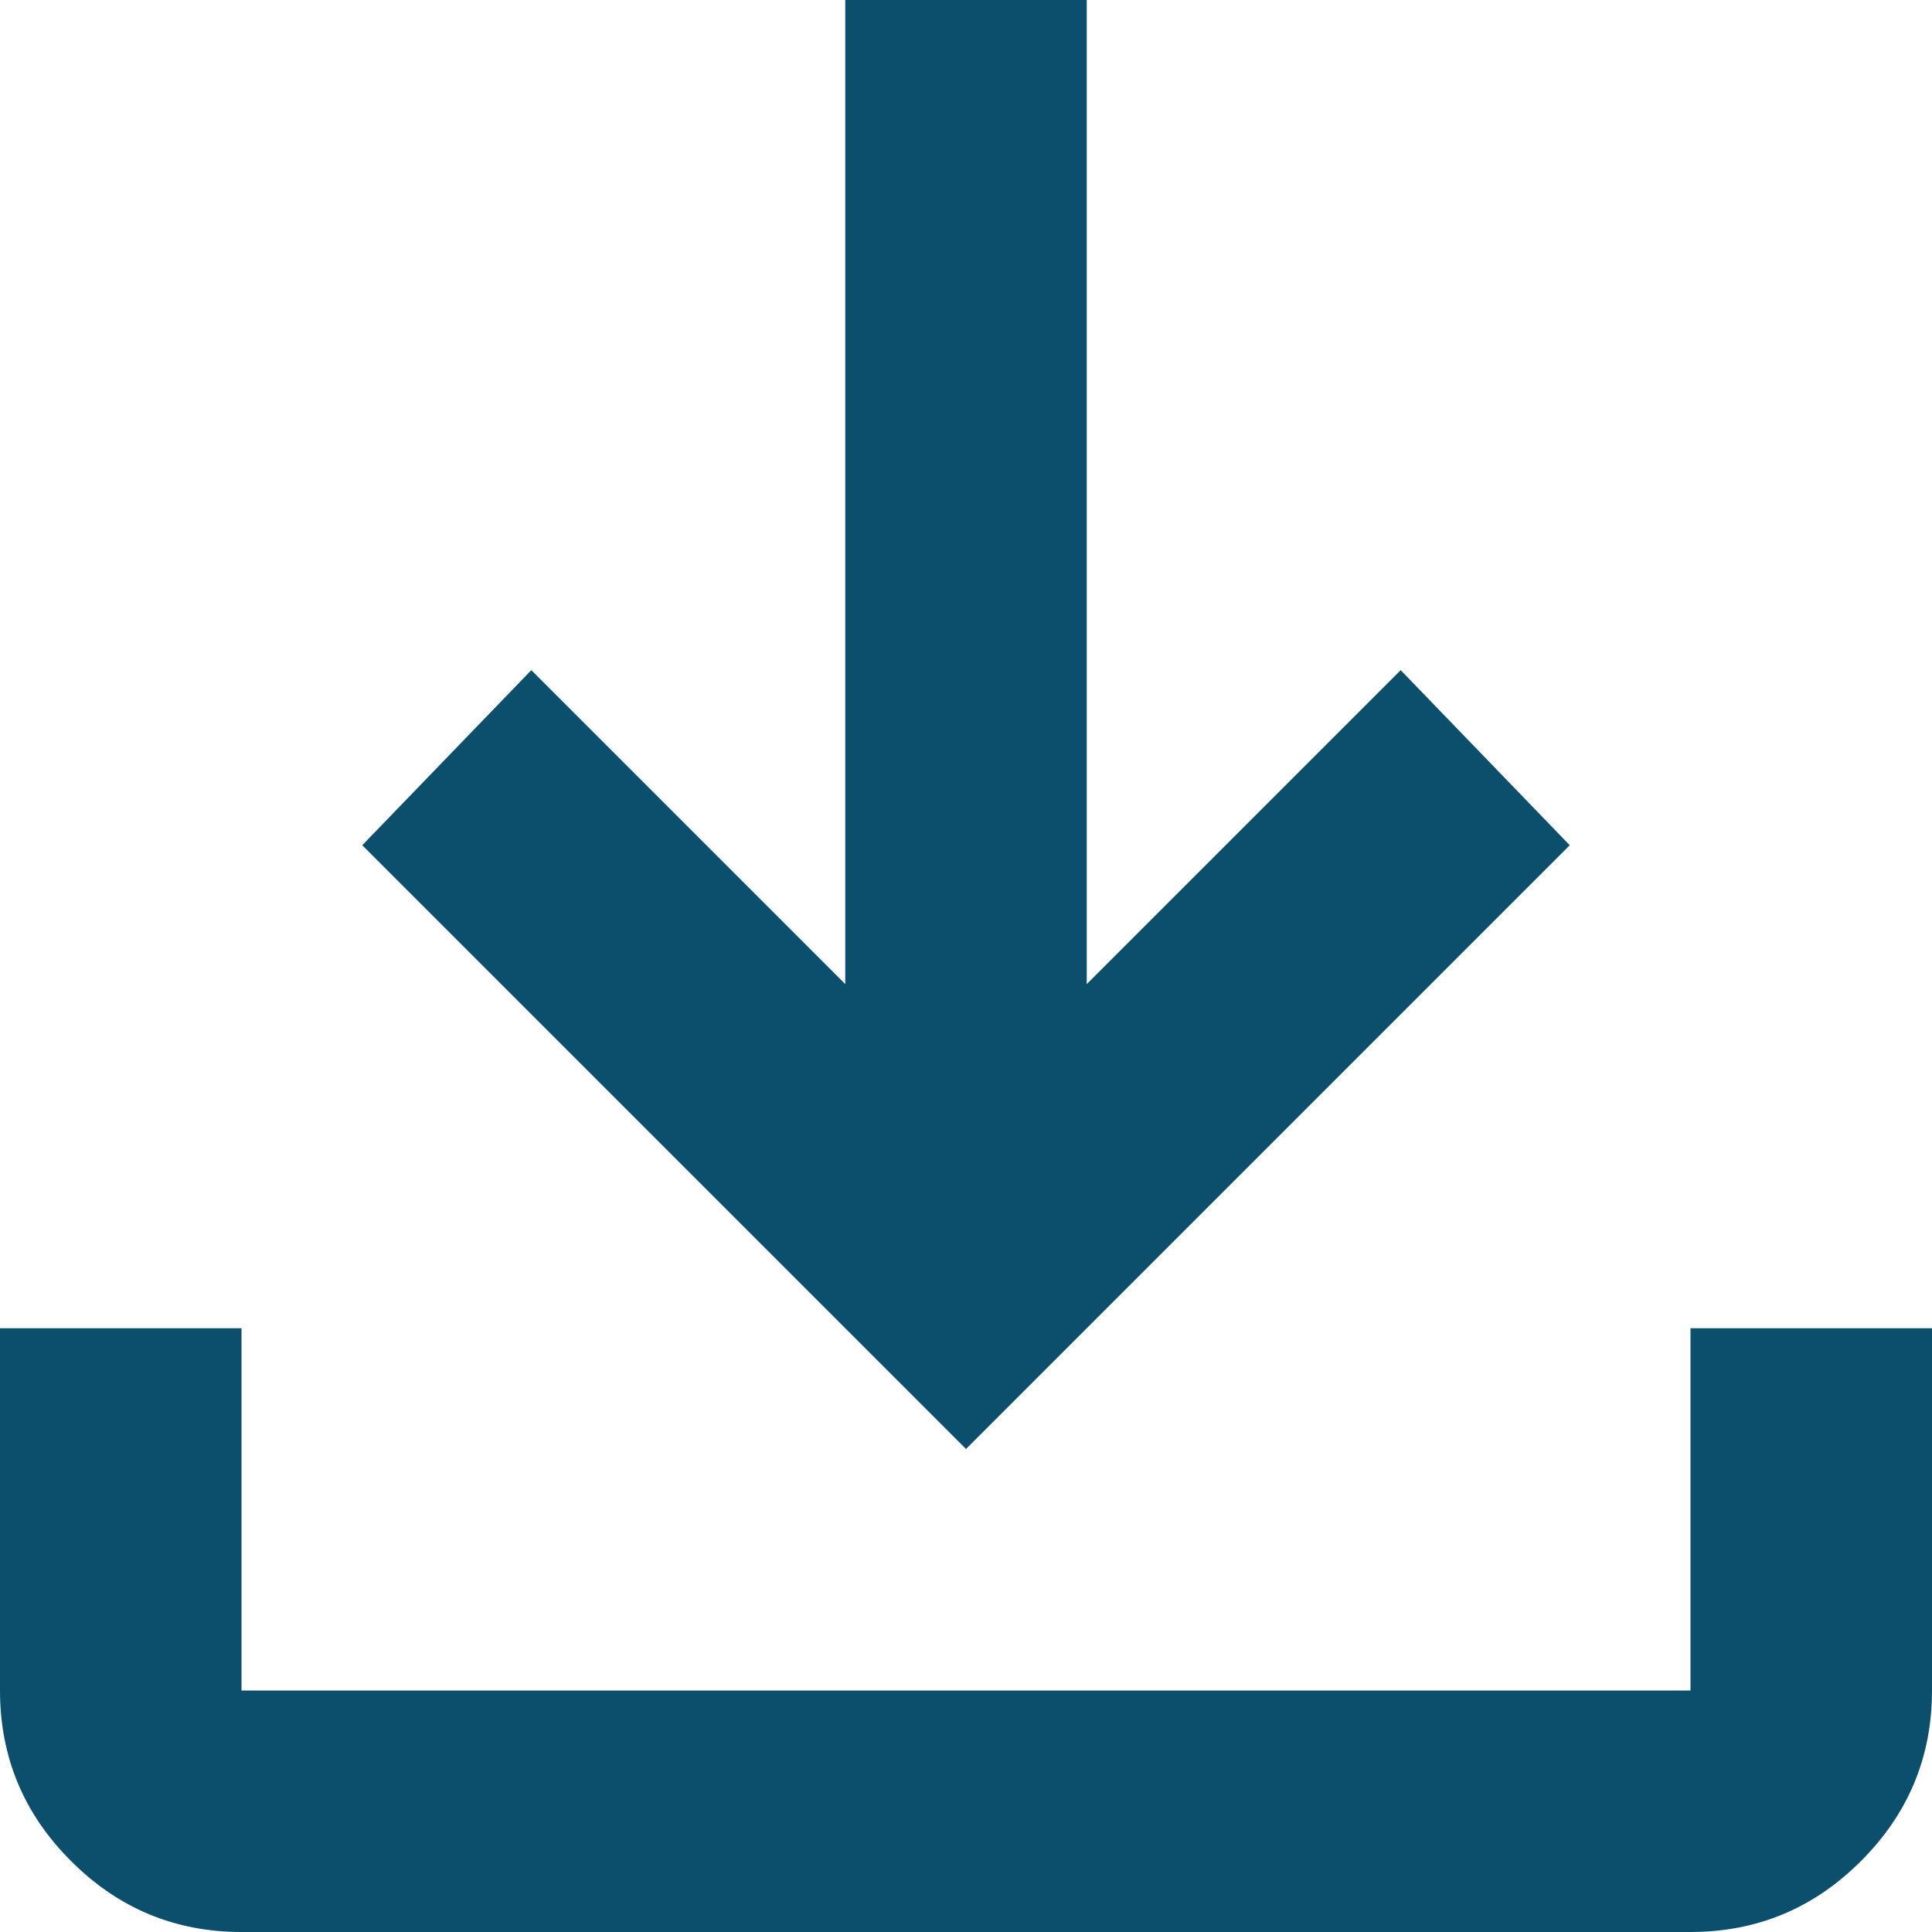
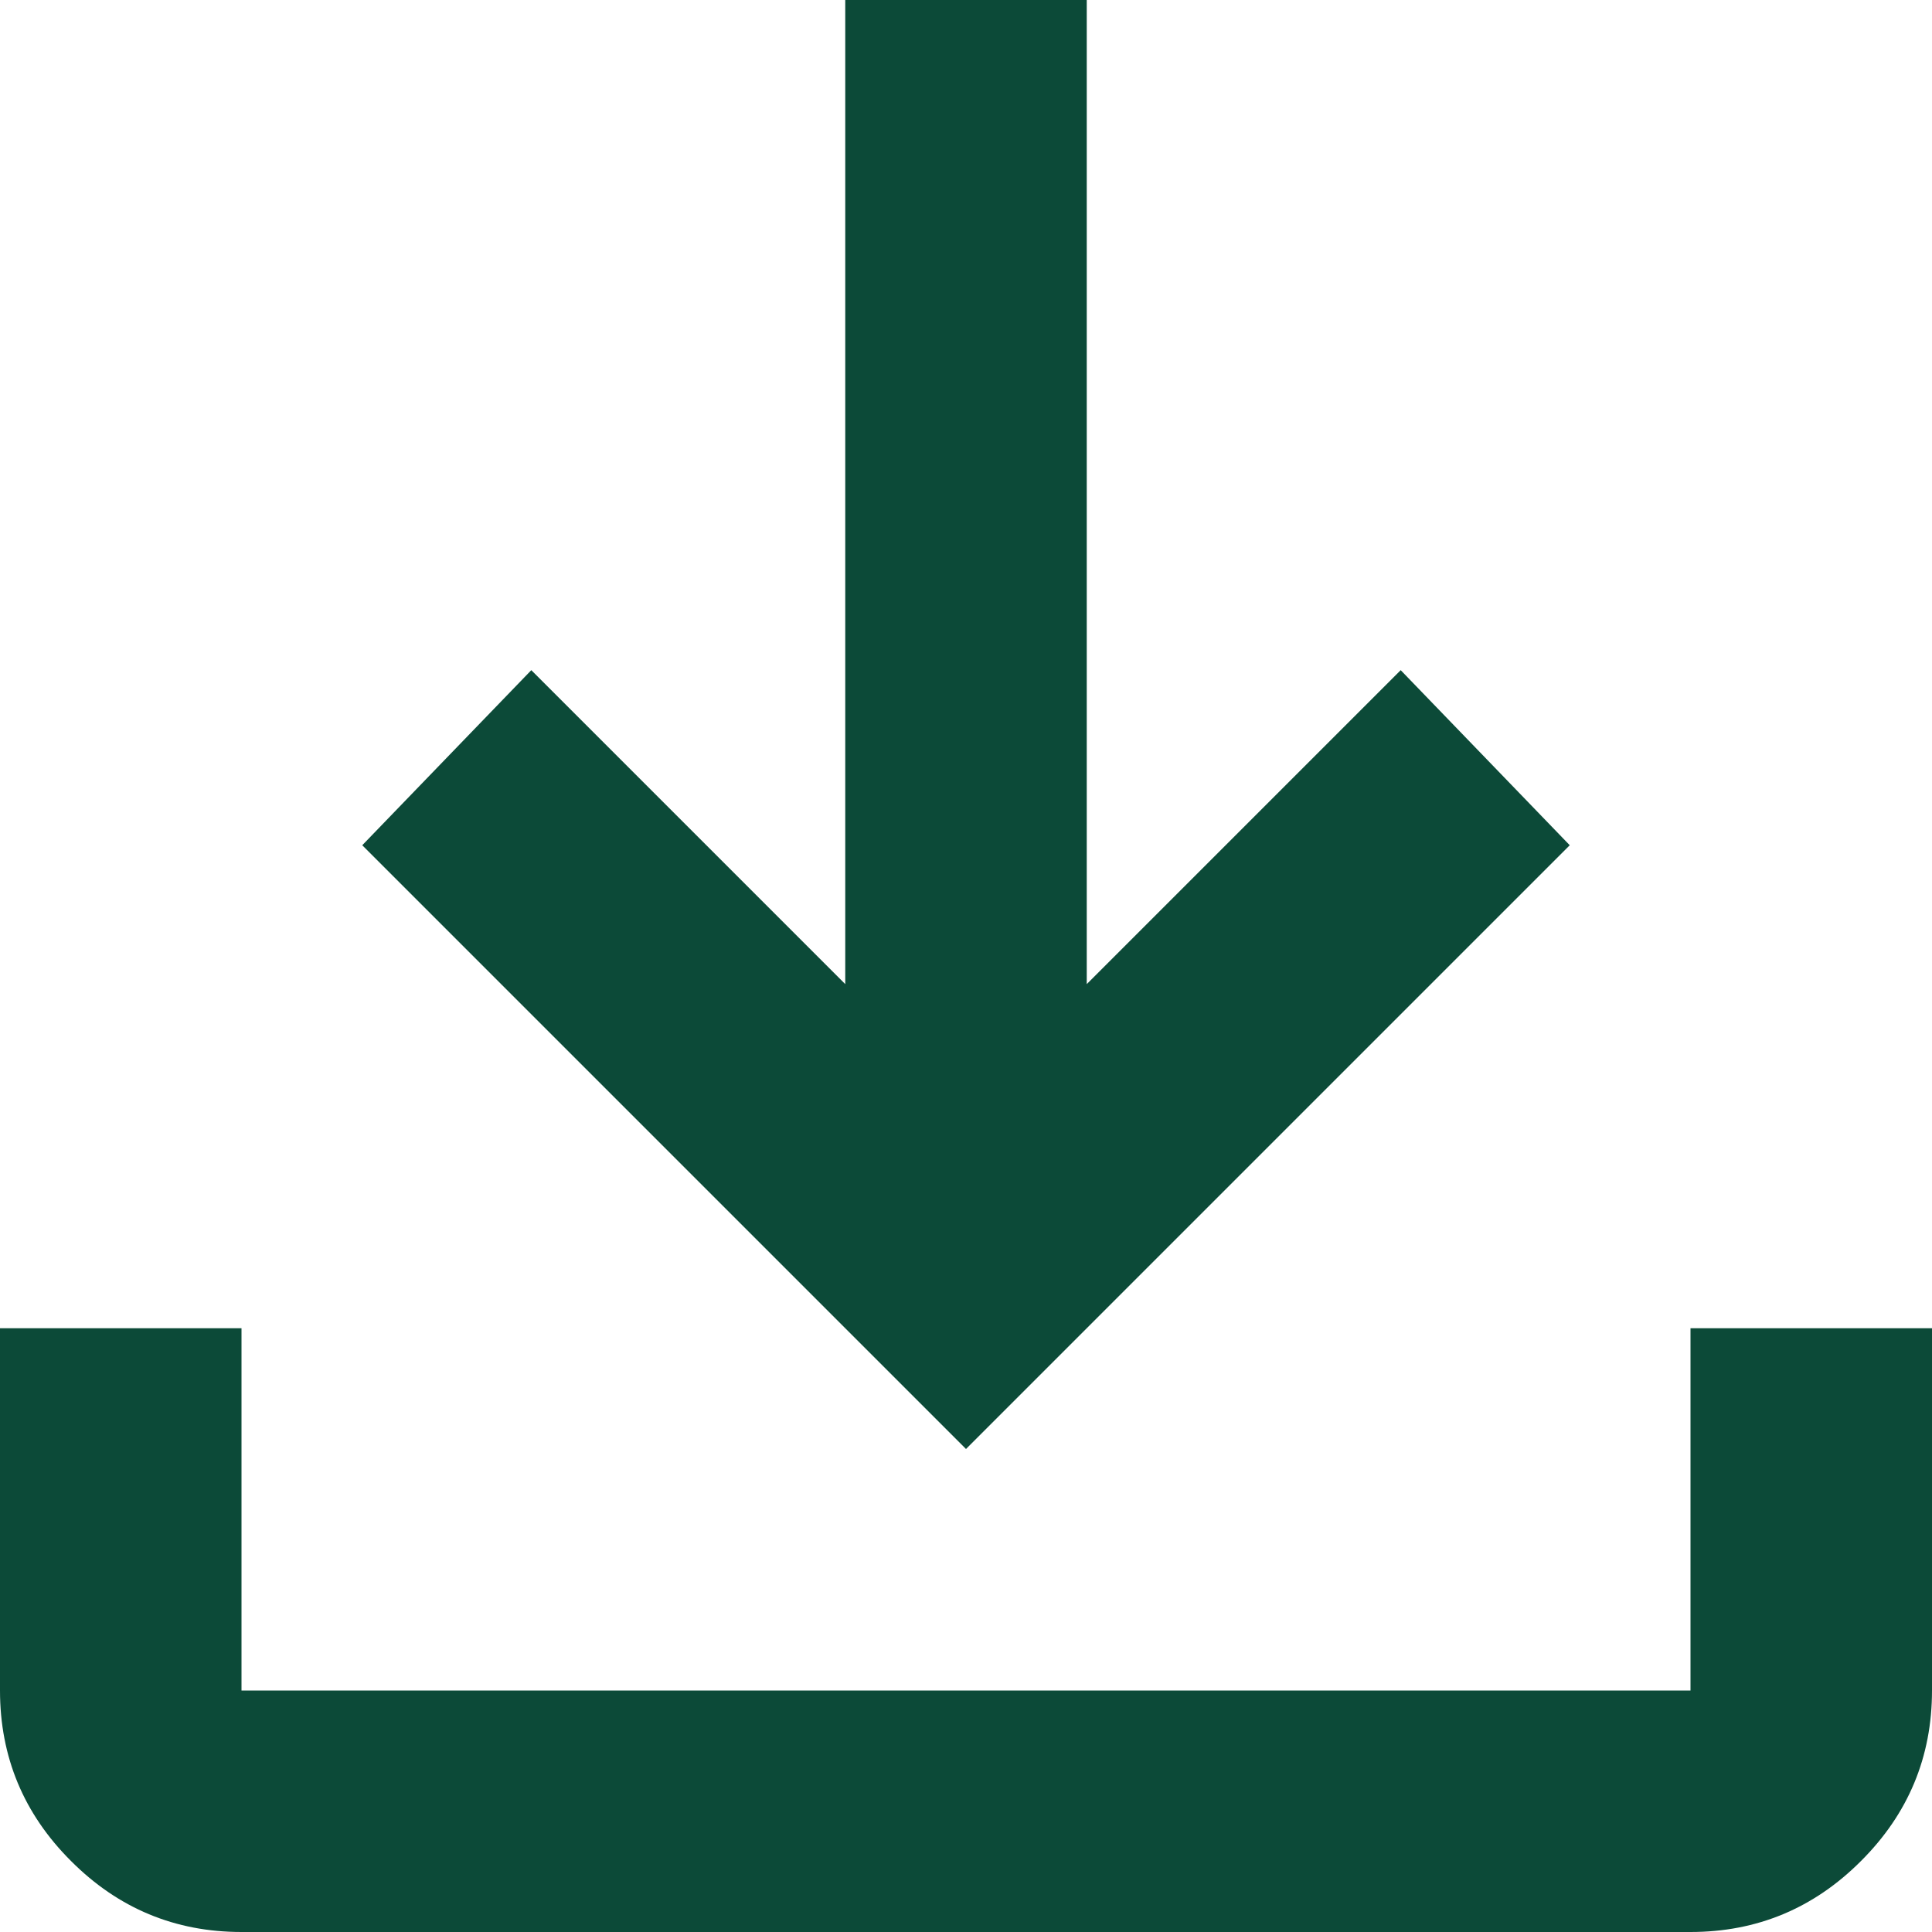
<svg xmlns="http://www.w3.org/2000/svg" width="16" height="16" viewBox="0 0 16 16" fill="none">
-   <path d="M8 12L3 7L4.4 5.55L7 8.15V0H9V8.15L11.6 5.55L13 7L8 12V12M2 16C1.45 16 0.979 15.804 0.588 15.412C0.196 15.021 0 14.55 0 14V11H2V14V14V14H14V14V14V11H16V14C16 14.55 15.804 15.021 15.412 15.412C15.021 15.804 14.55 16 14 16H2V16" fill="#0B4F6C" />
+   <path d="M8 12L3 7L4.4 5.55L7 8.15V0H9V8.15L11.6 5.55L13 7L8 12V12M2 16C1.45 16 0.979 15.804 0.588 15.412C0.196 15.021 0 14.55 0 14V11H2V14V14V14H14V14V14V11H16V14C16 14.55 15.804 15.021 15.412 15.412C15.021 15.804 14.55 16 14 16H2V16" fill="#0C4A38" />
</svg>
